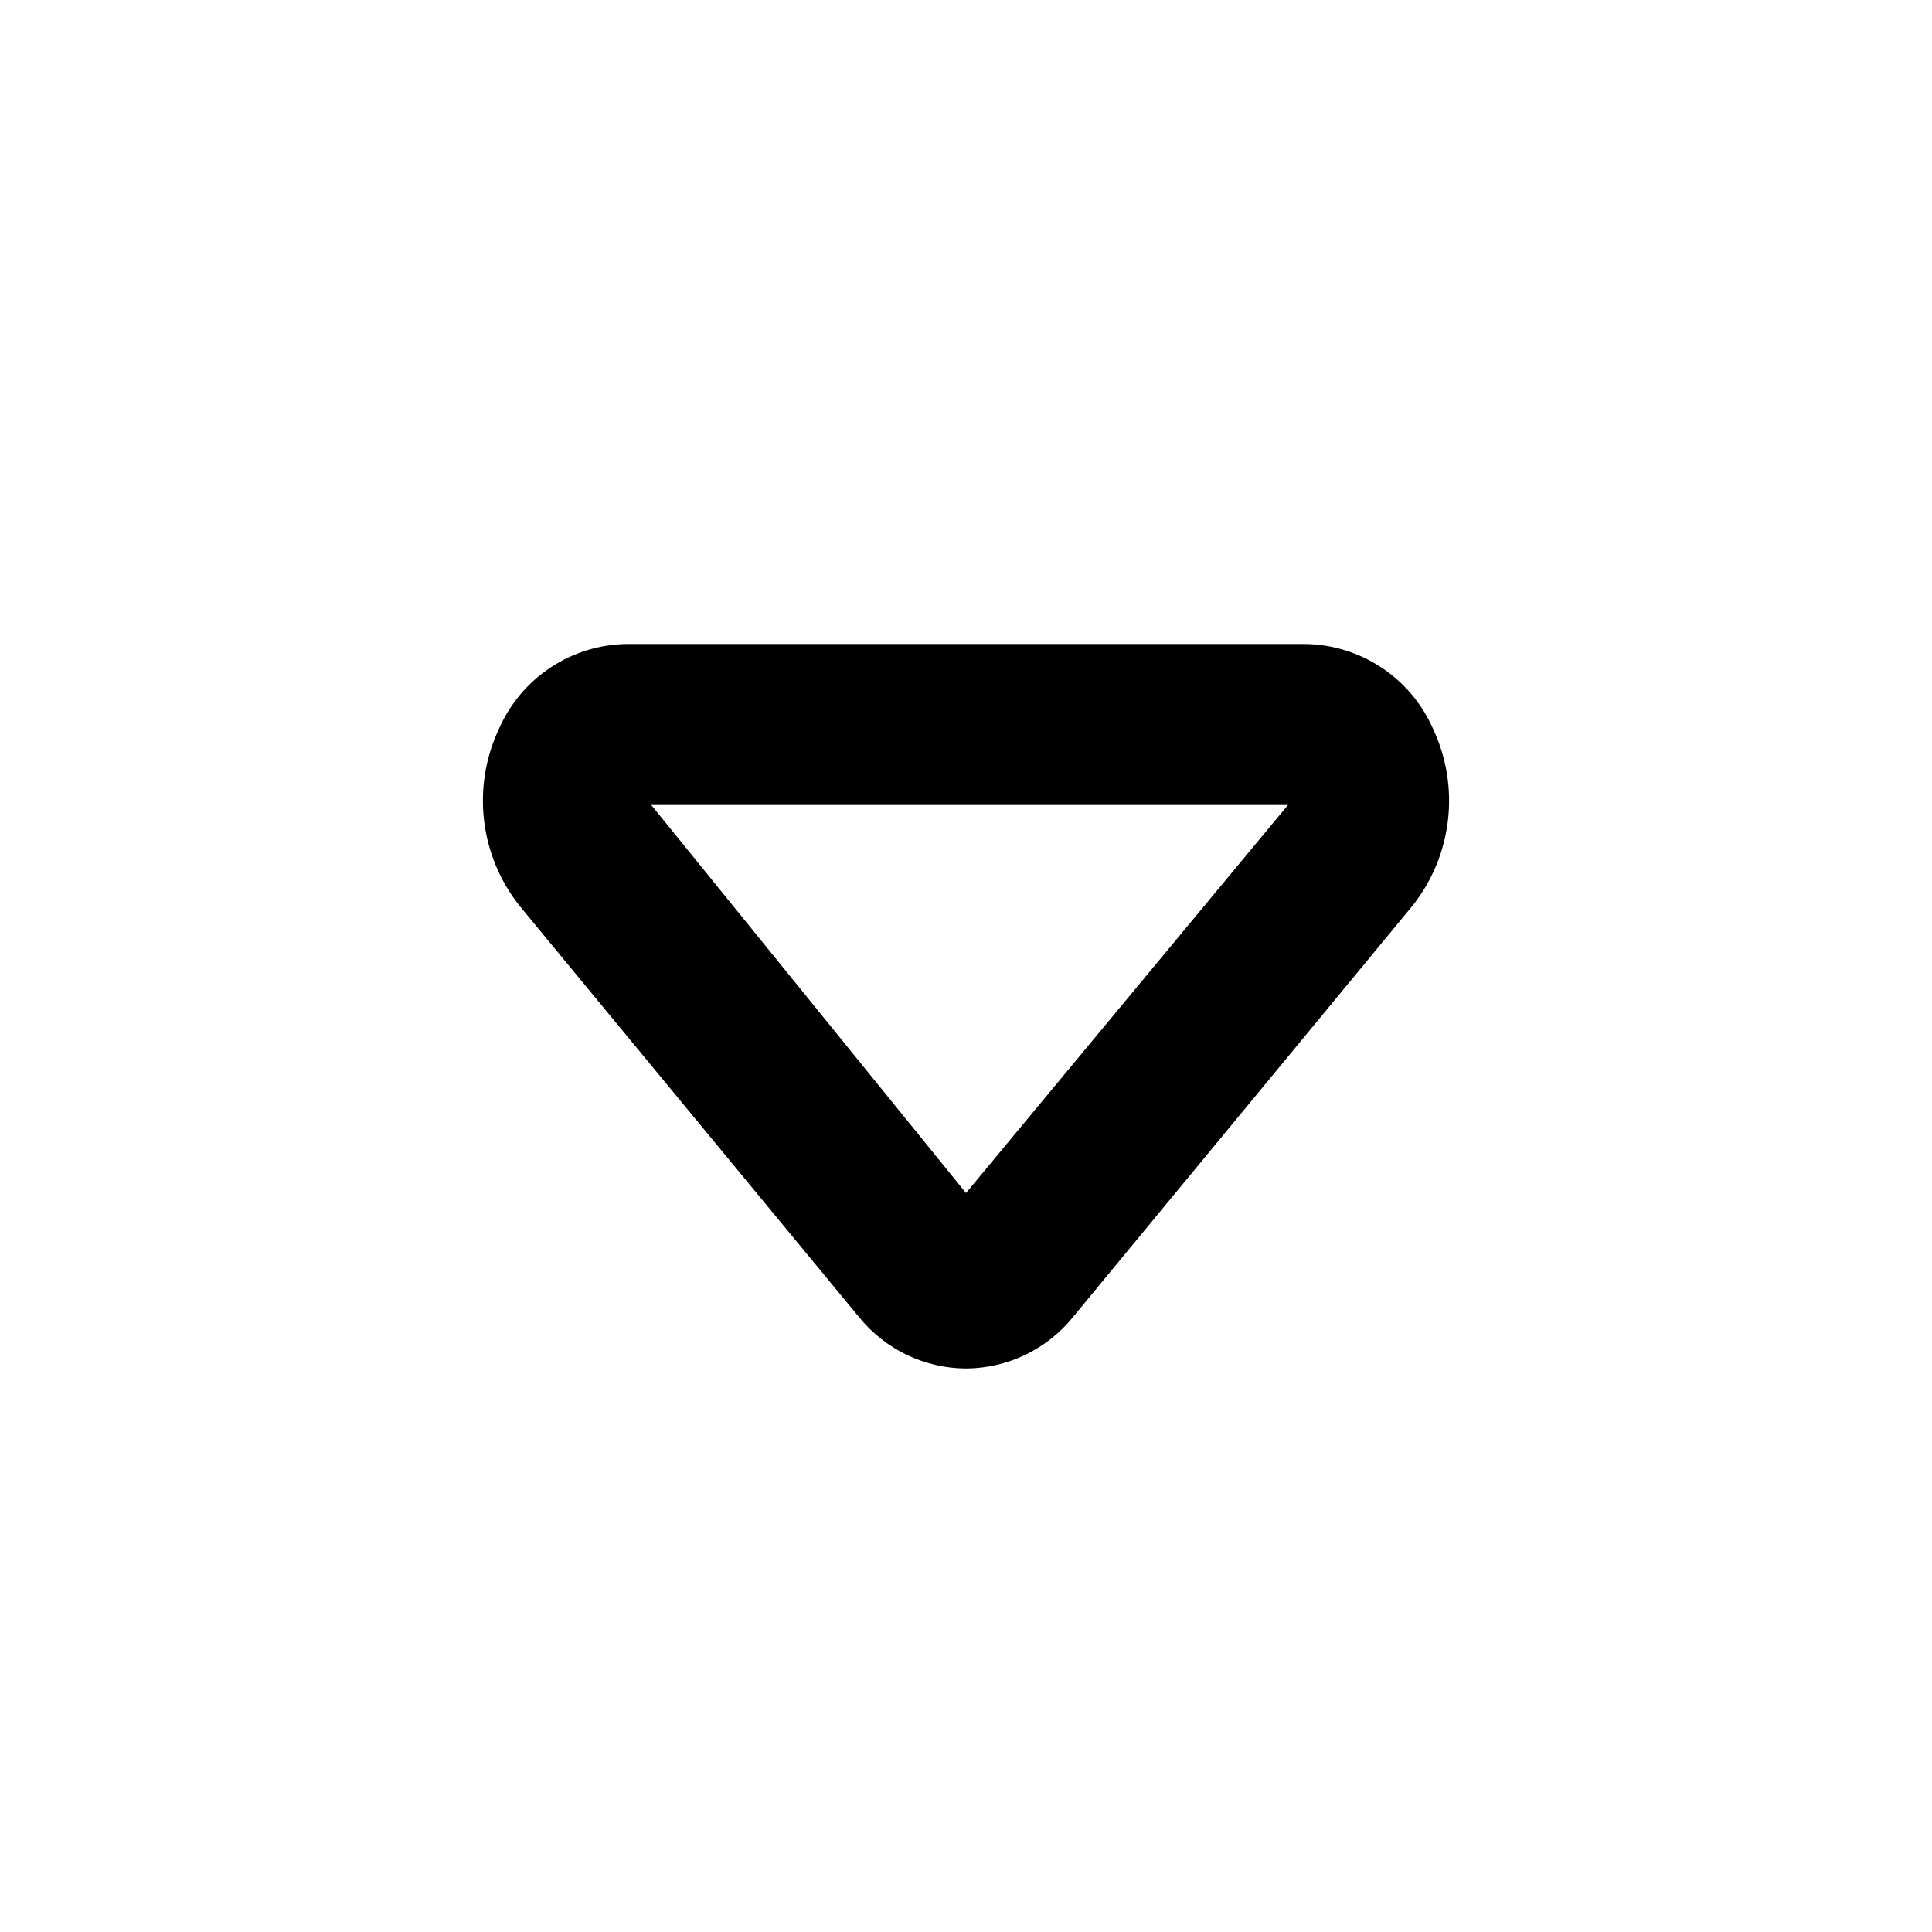
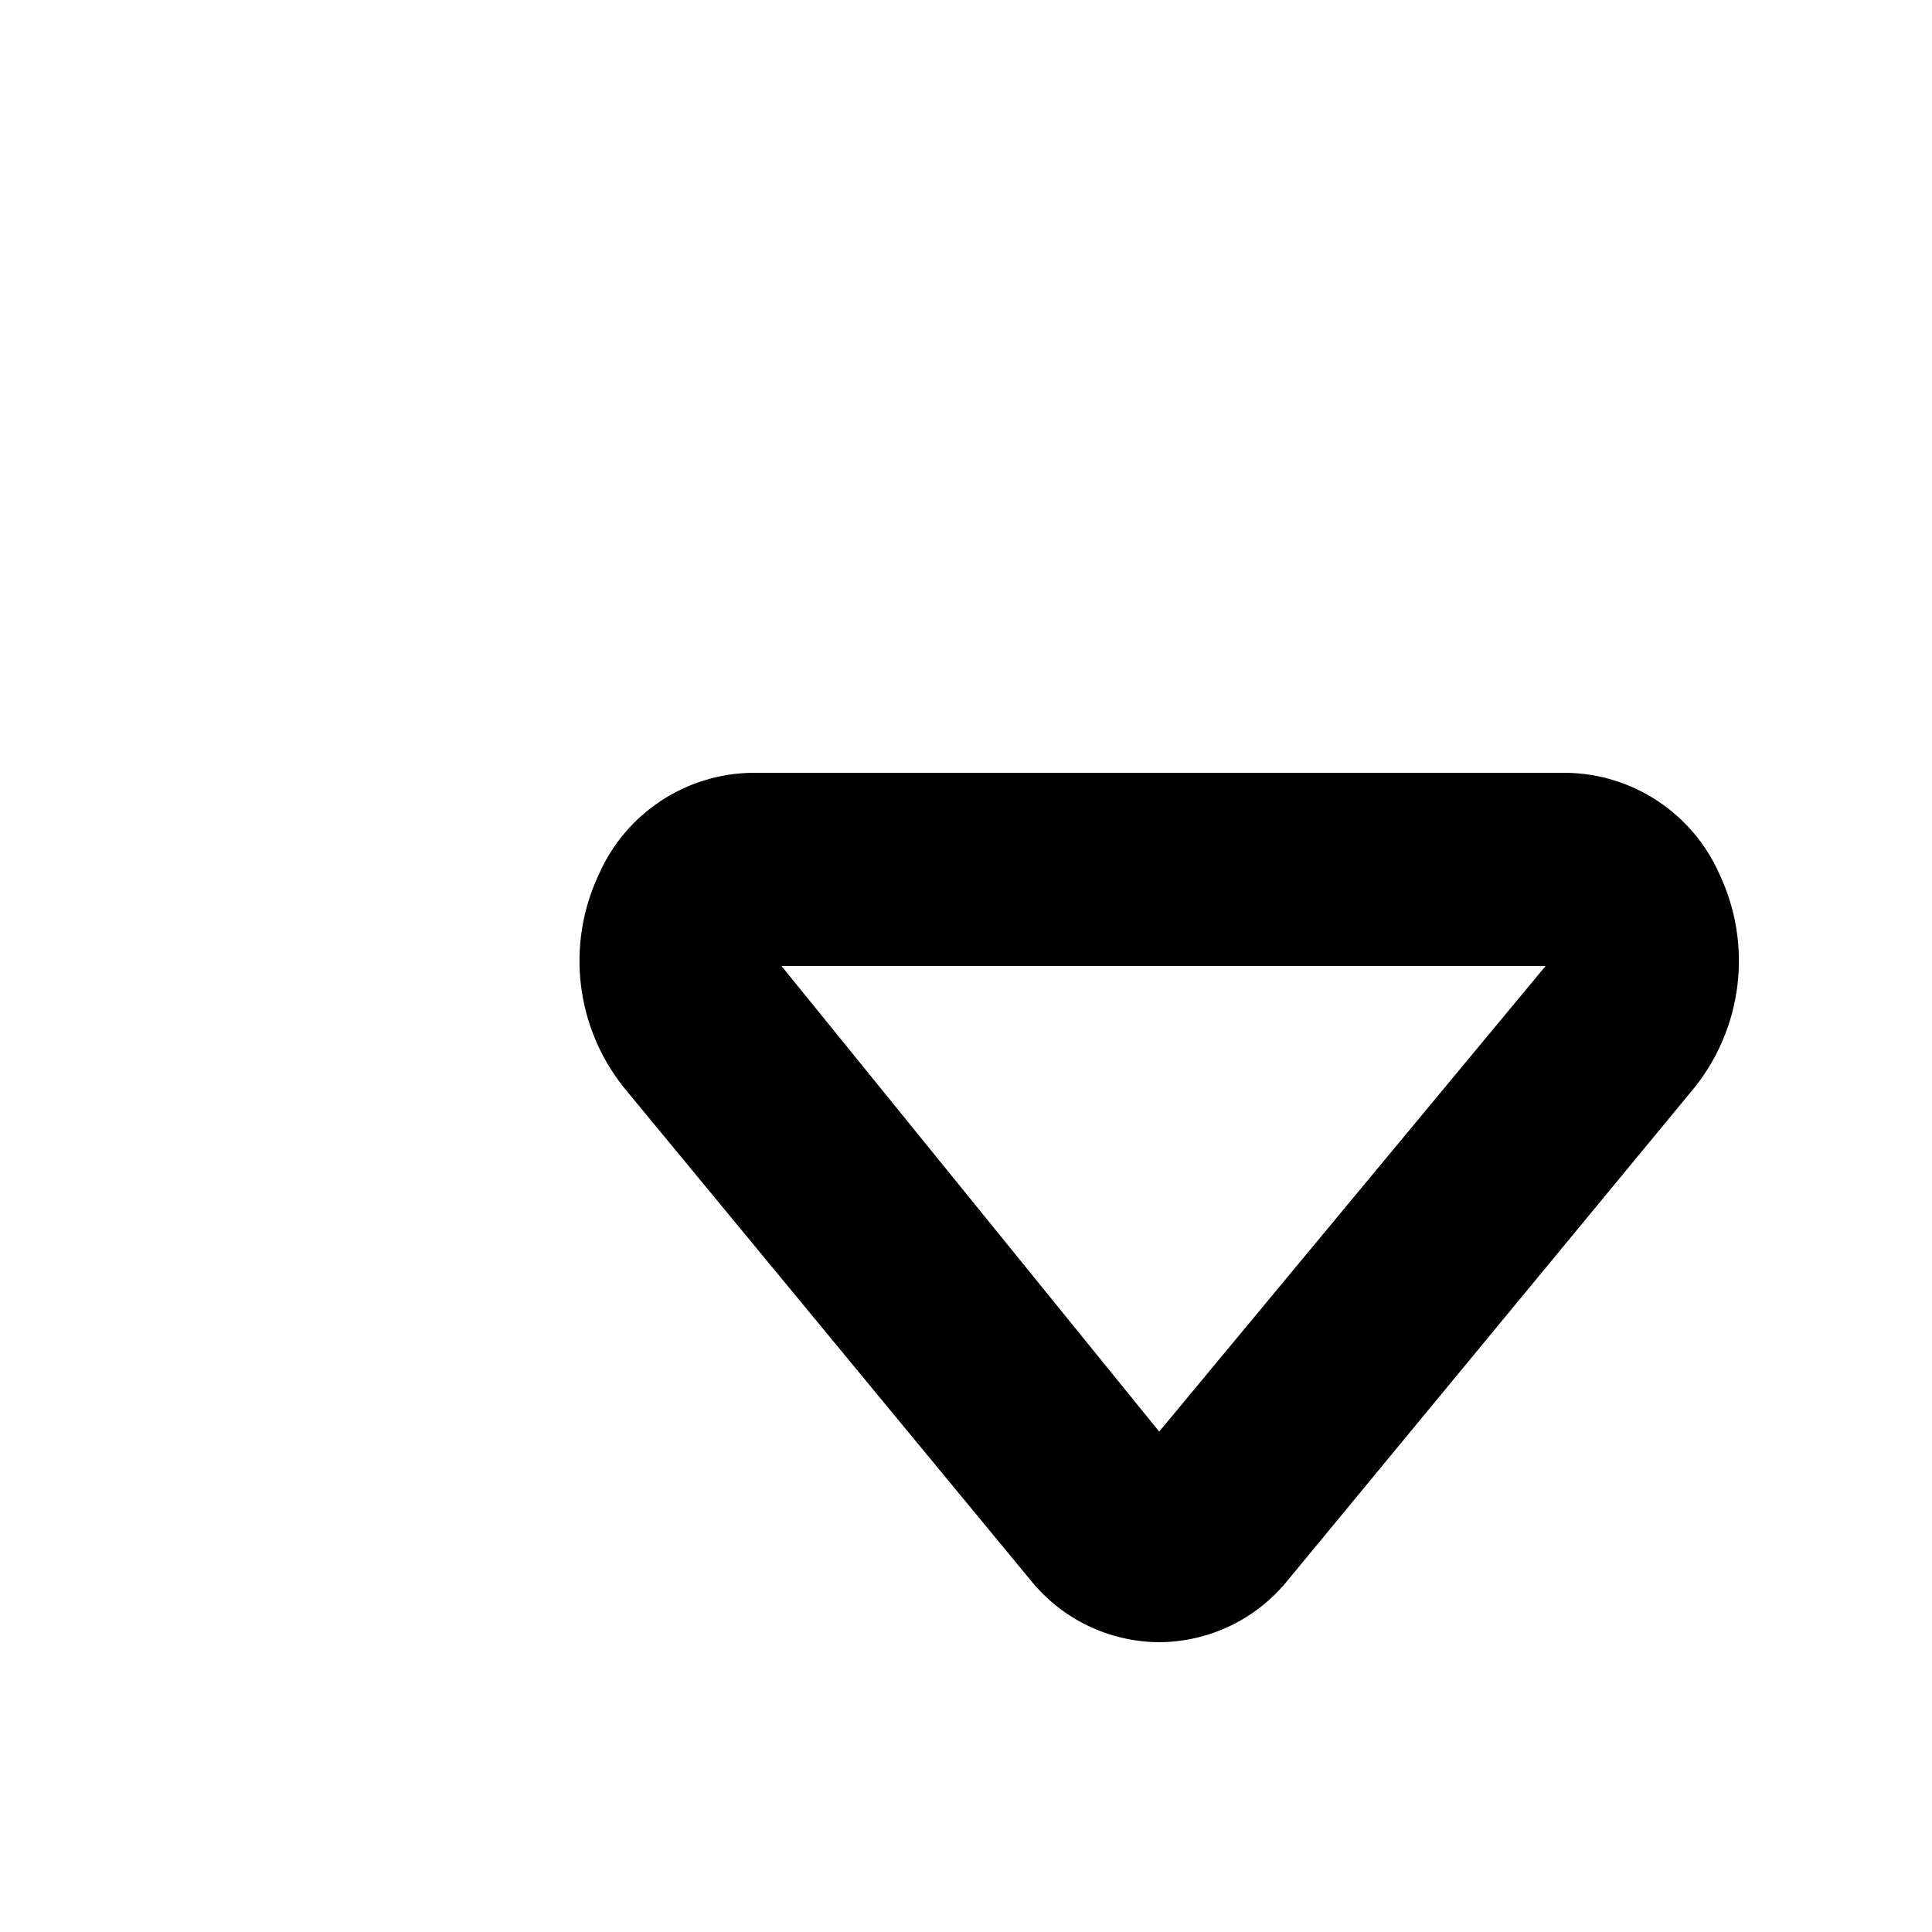
- <svg xmlns="http://www.w3.org/2000/svg" viewBox="0 0 24 24">
+ <svg xmlns="http://www.w3.org/2000/svg" viewBox="0 0 20 20" preserveAspectRatio="none">
  <path d="M12,17a1.72,1.72,0,0,1-1.33-.64l-4.21-5.1A2.1,2.1,0,0,1,6.2,9.05,1.76,1.76,0,0,1,7.79,8h8.42A1.76,1.76,0,0,1,17.8,9.05a2.1,2.1,0,0,1-.26,2.21l-4.21,5.1A1.72,1.72,0,0,1,12,17ZM8.09,10,12,14.82,16,10Z" />
</svg>
